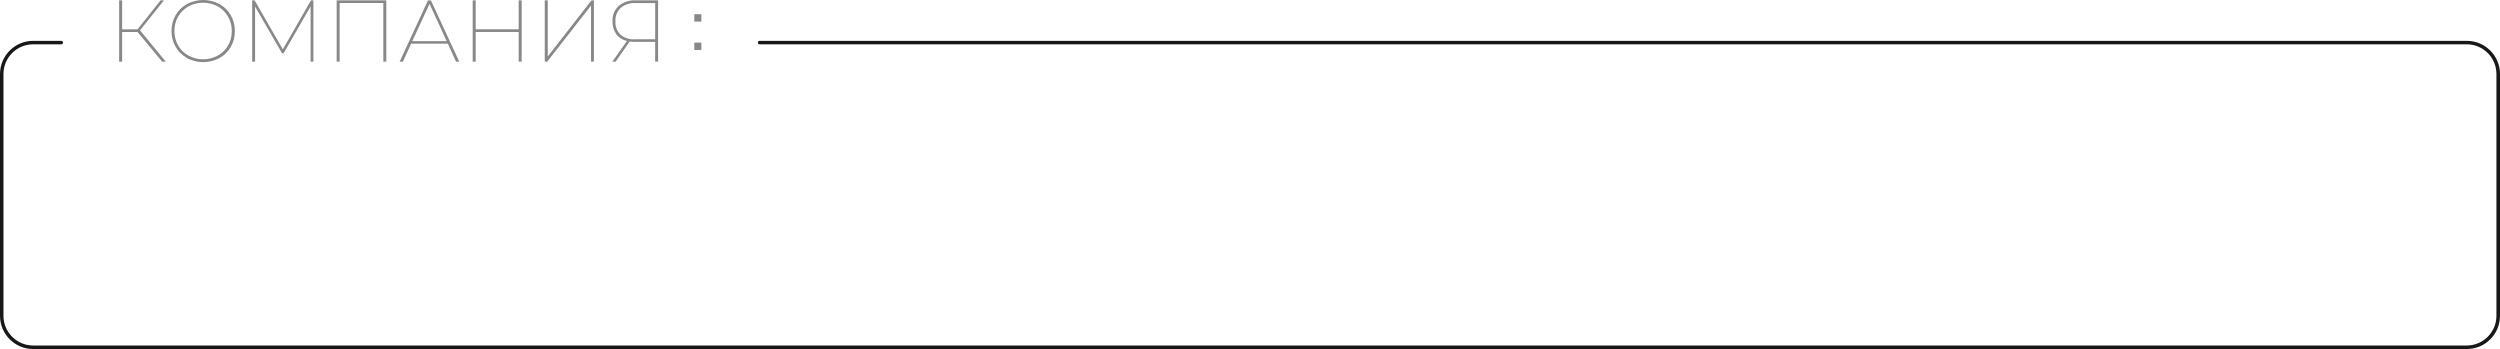
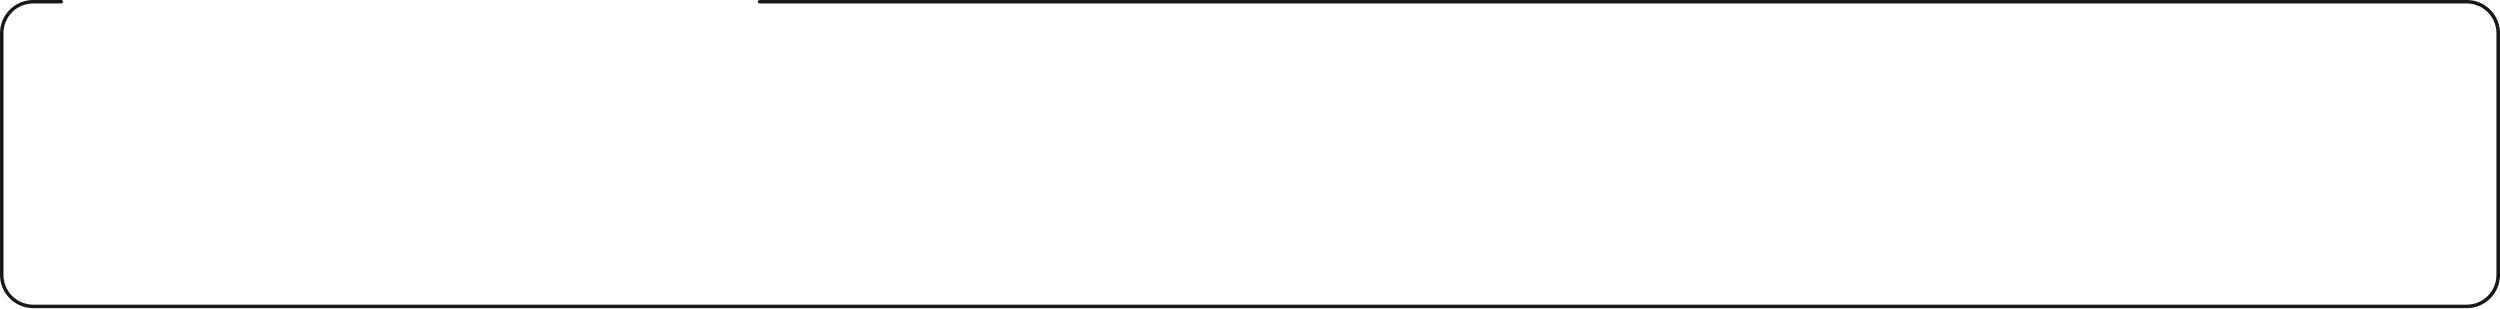
- <svg xmlns="http://www.w3.org/2000/svg" width="938.34" height="130.98" viewBox="0 0 938.34 130.98">
+ <svg xmlns="http://www.w3.org/2000/svg" width="938.34" height="115.65" viewBox="0 0 938.34 115.65">
  <g id="Слой_2" data-name="Слой 2">
    <g id="Слой_1-2" data-name="Слой 1">
-       <g>
-         <path d="M925.9,131H12.44A12.45,12.45,0,0,1,0,118.54V27.76A12.45,12.45,0,0,1,12.44,15.33H23a.65.65,0,0,1,0,1.3H12.44A11.15,11.15,0,0,0,1.3,27.76v90.78a11.16,11.16,0,0,0,11.14,11.14H925.9A11.16,11.16,0,0,0,937,118.54V27.76A11.15,11.15,0,0,0,925.9,16.63H285.09a.65.65,0,0,1,0-1.3H925.9a12.45,12.45,0,0,1,12.44,12.43v90.78A12.45,12.45,0,0,1,925.9,131Z" fill="#181818" />
-         <path d="M260.59,5.33h2.65V8.1h-2.65Zm0,10.66h2.65v2.77h-2.65Z" fill="#898888" />
-       </g>
-       <g>
-         <path d="M51.62,12H45.84V23.14H44.72V.13h1.12V11h5.78L60.27.13h1.28l-9,11.24,9.67,11.77H60.86Z" fill="#898888" />
-         <path d="M70.18,21.76a11.08,11.08,0,0,1-4.26-4.17,11.65,11.65,0,0,1-1.54-5.95,11.63,11.63,0,0,1,1.54-5.95,11,11,0,0,1,4.26-4.18,13,13,0,0,1,12.15,0A11,11,0,0,1,86.6,5.69a11.63,11.63,0,0,1,1.54,6,11.65,11.65,0,0,1-1.54,5.95,11,11,0,0,1-4.27,4.17,13,13,0,0,1-12.15,0Zm11.55-.89a10.07,10.07,0,0,0,3.88-3.81A10.52,10.52,0,0,0,87,11.64a10.53,10.53,0,0,0-1.42-5.43A10.07,10.07,0,0,0,81.73,2.4a11.57,11.57,0,0,0-11,0,10.16,10.16,0,0,0-3.86,3.81,10.62,10.62,0,0,0-1.41,5.43,10.61,10.61,0,0,0,1.41,5.42,10.16,10.16,0,0,0,3.86,3.81,11.57,11.57,0,0,0,11,0Z" fill="#898888" />
-         <path d="M116.58,23.14l0-20.74L106.45,20h-.59L95.74,2.47V23.14H94.65V.13h.92l10.59,18.41L116.71.13h.92l0,23Z" fill="#898888" />
-         <path d="M145,.13v23h-1.12v-22h-16.4v22h-1.12V.13Z" fill="#898888" />
-         <path d="M168.09,16.4H154.31l-3.09,6.74H150l10.65-23h1.08l10.65,23h-1.21Zm-.43-.95-6.44-14-6.48,14Z" fill="#898888" />
-         <path d="M195.8.13v23h-1.12V12H178.54V23.14h-1.12V.13h1.12V11h16.14V.13Z" fill="#898888" />
-         <path d="M204.47.13h1.12V21.2L222,.13h.92v23h-1.08V2.07L205.39,23.14h-.92Z" fill="#898888" />
-         <path d="M247,.13v23h-1.09V15.71h-7.69a11.25,11.25,0,0,1-1.87-.13l-5.29,7.56h-1.22l5.46-7.76a6.79,6.79,0,0,1-4-2.56,7.91,7.91,0,0,1-1.4-4.8,7.34,7.34,0,0,1,2.34-5.83A9.25,9.25,0,0,1,238.56.13ZM232.87,13a7.71,7.71,0,0,0,5.46,1.75h7.59V1.15h-7.26A8.28,8.28,0,0,0,233,2.91,6.45,6.45,0,0,0,231,8,6.42,6.42,0,0,0,232.87,13Z" fill="#898888" />
-       </g>
+       <path d="M925.9,115.65H12.44A12.45,12.45,0,0,1,0,103.21V12.44A12.45,12.45,0,0,1,12.44,0H23a.65.65,0,1,1,0,1.3H12.44A11.16,11.16,0,0,0,1.3,12.44v90.77a11.16,11.16,0,0,0,11.14,11.14H925.9A11.16,11.16,0,0,0,937,103.21V12.44A11.16,11.16,0,0,0,925.9,1.3H285.09a.65.65,0,0,1,0-1.3H925.9a12.45,12.45,0,0,1,12.44,12.44v90.77A12.45,12.45,0,0,1,925.9,115.65Z" fill="#181818" />
    </g>
  </g>
</svg>
